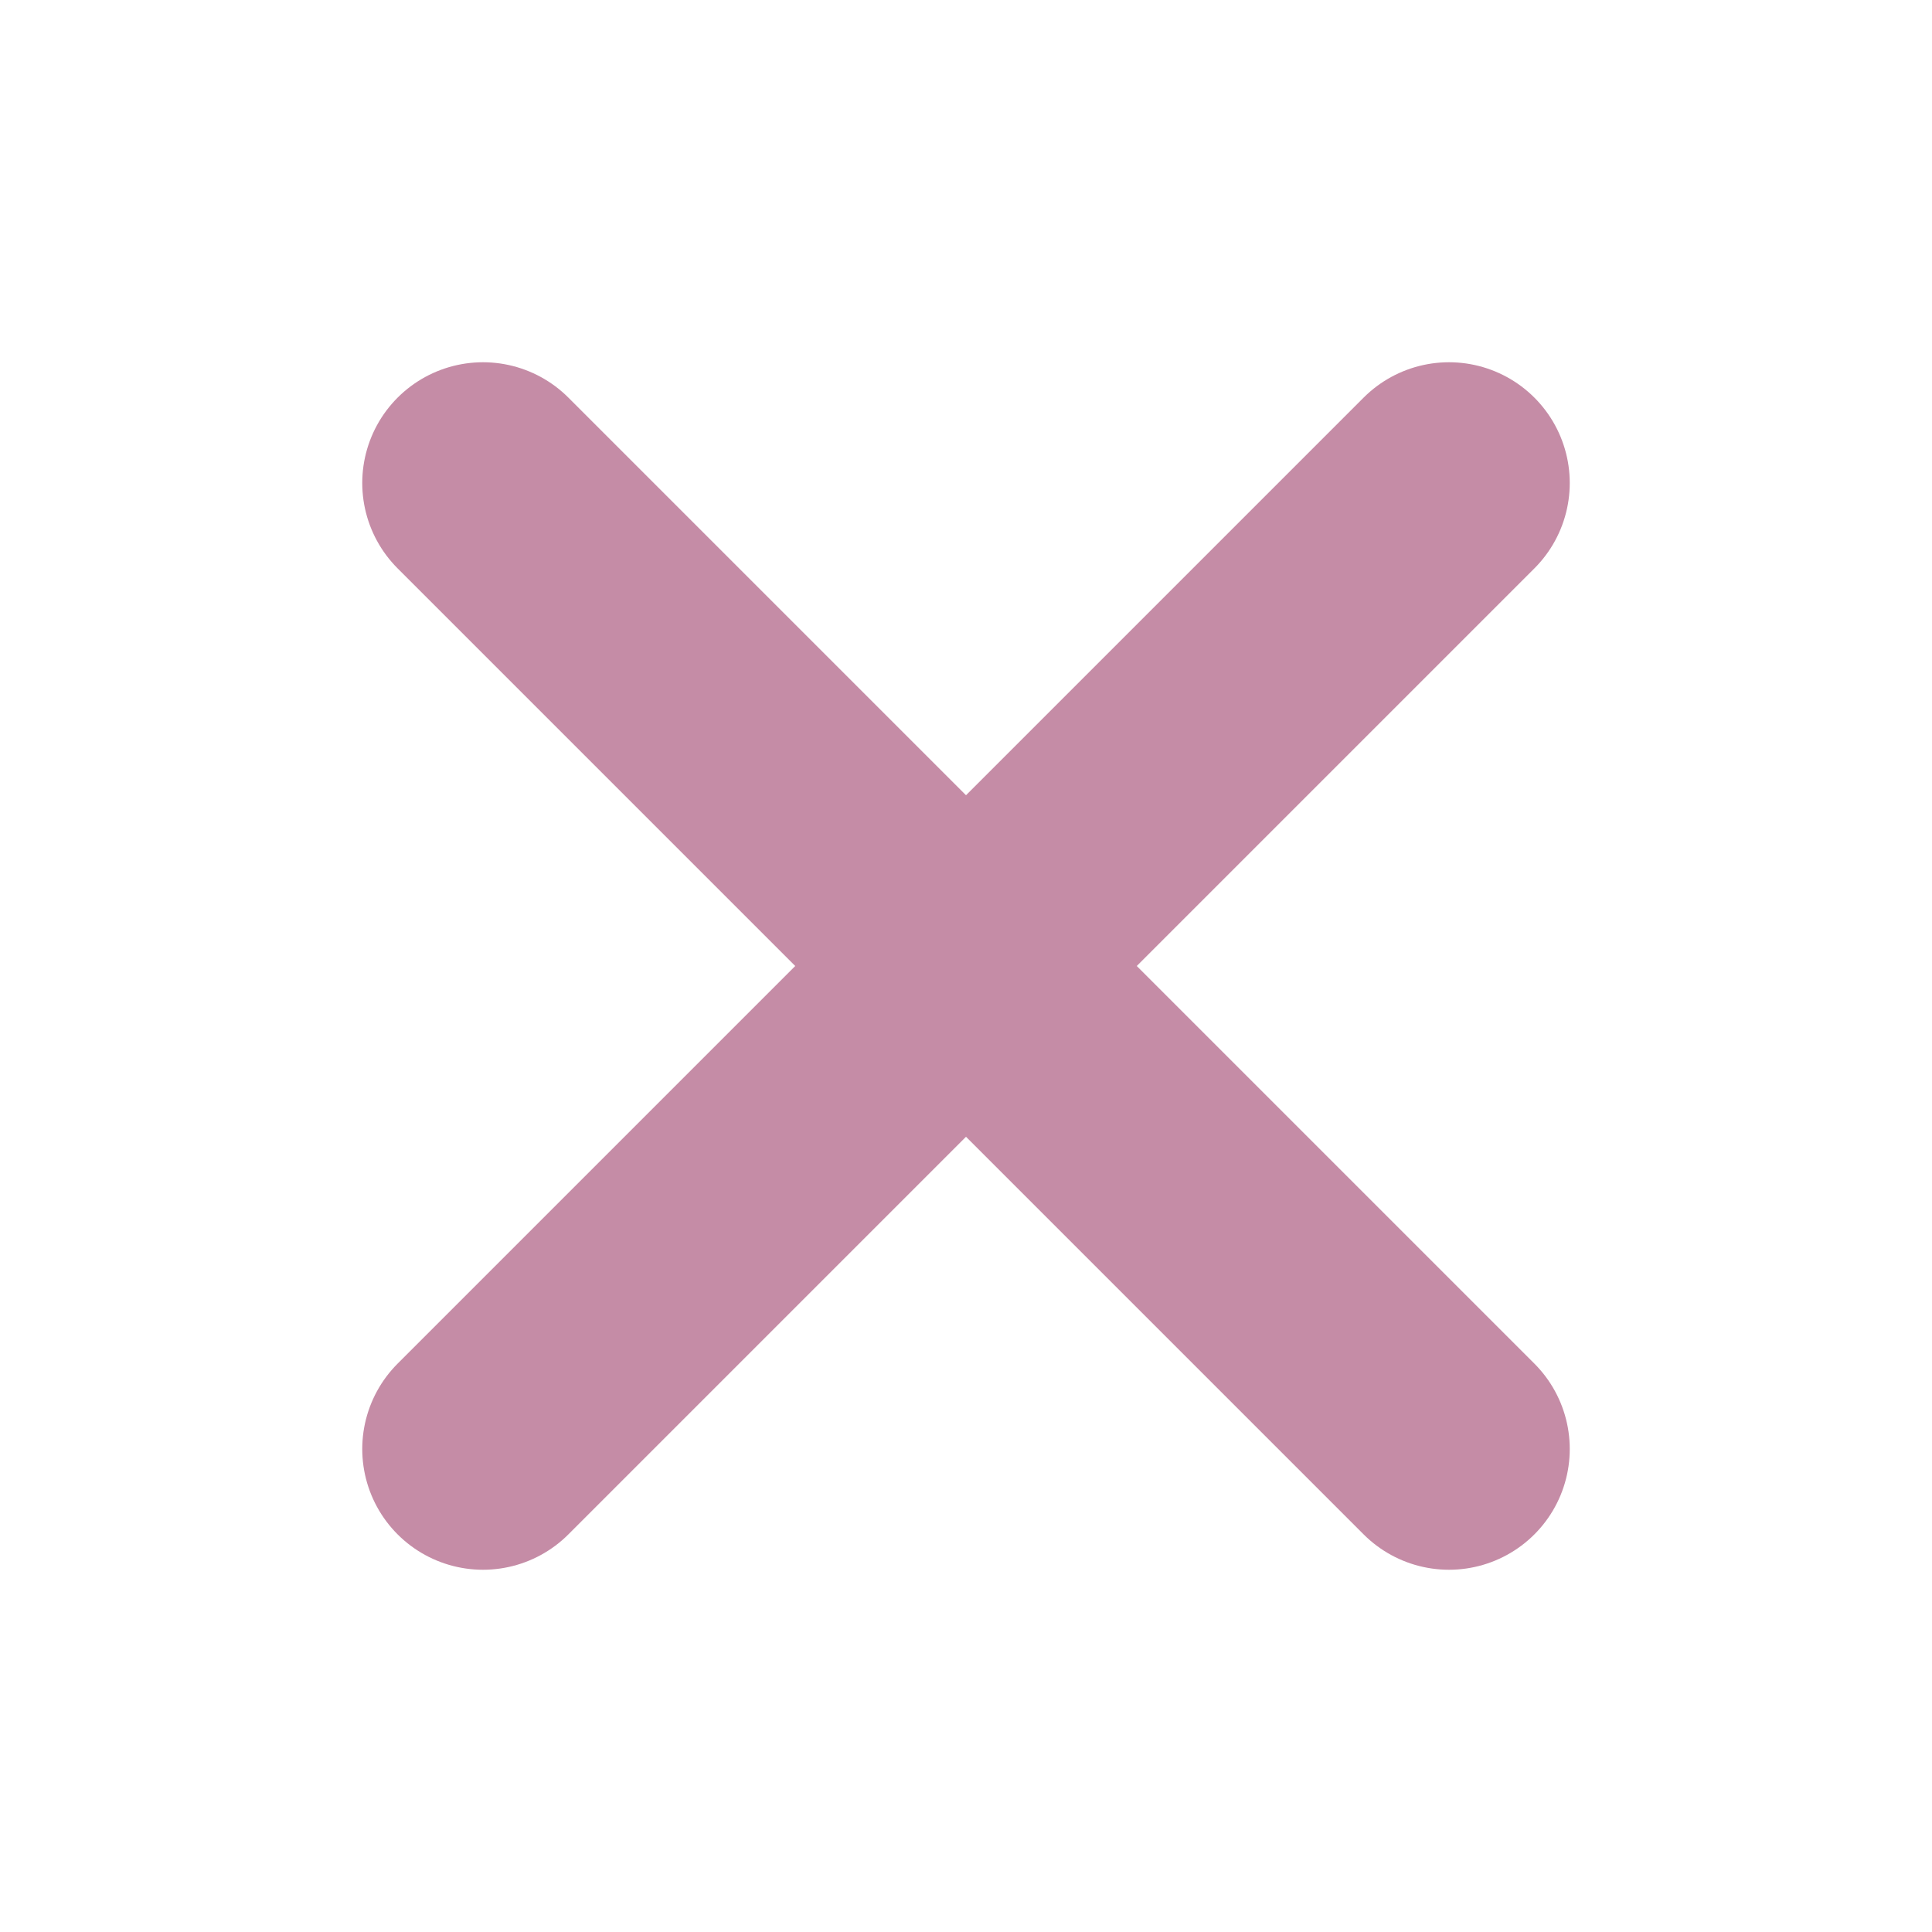
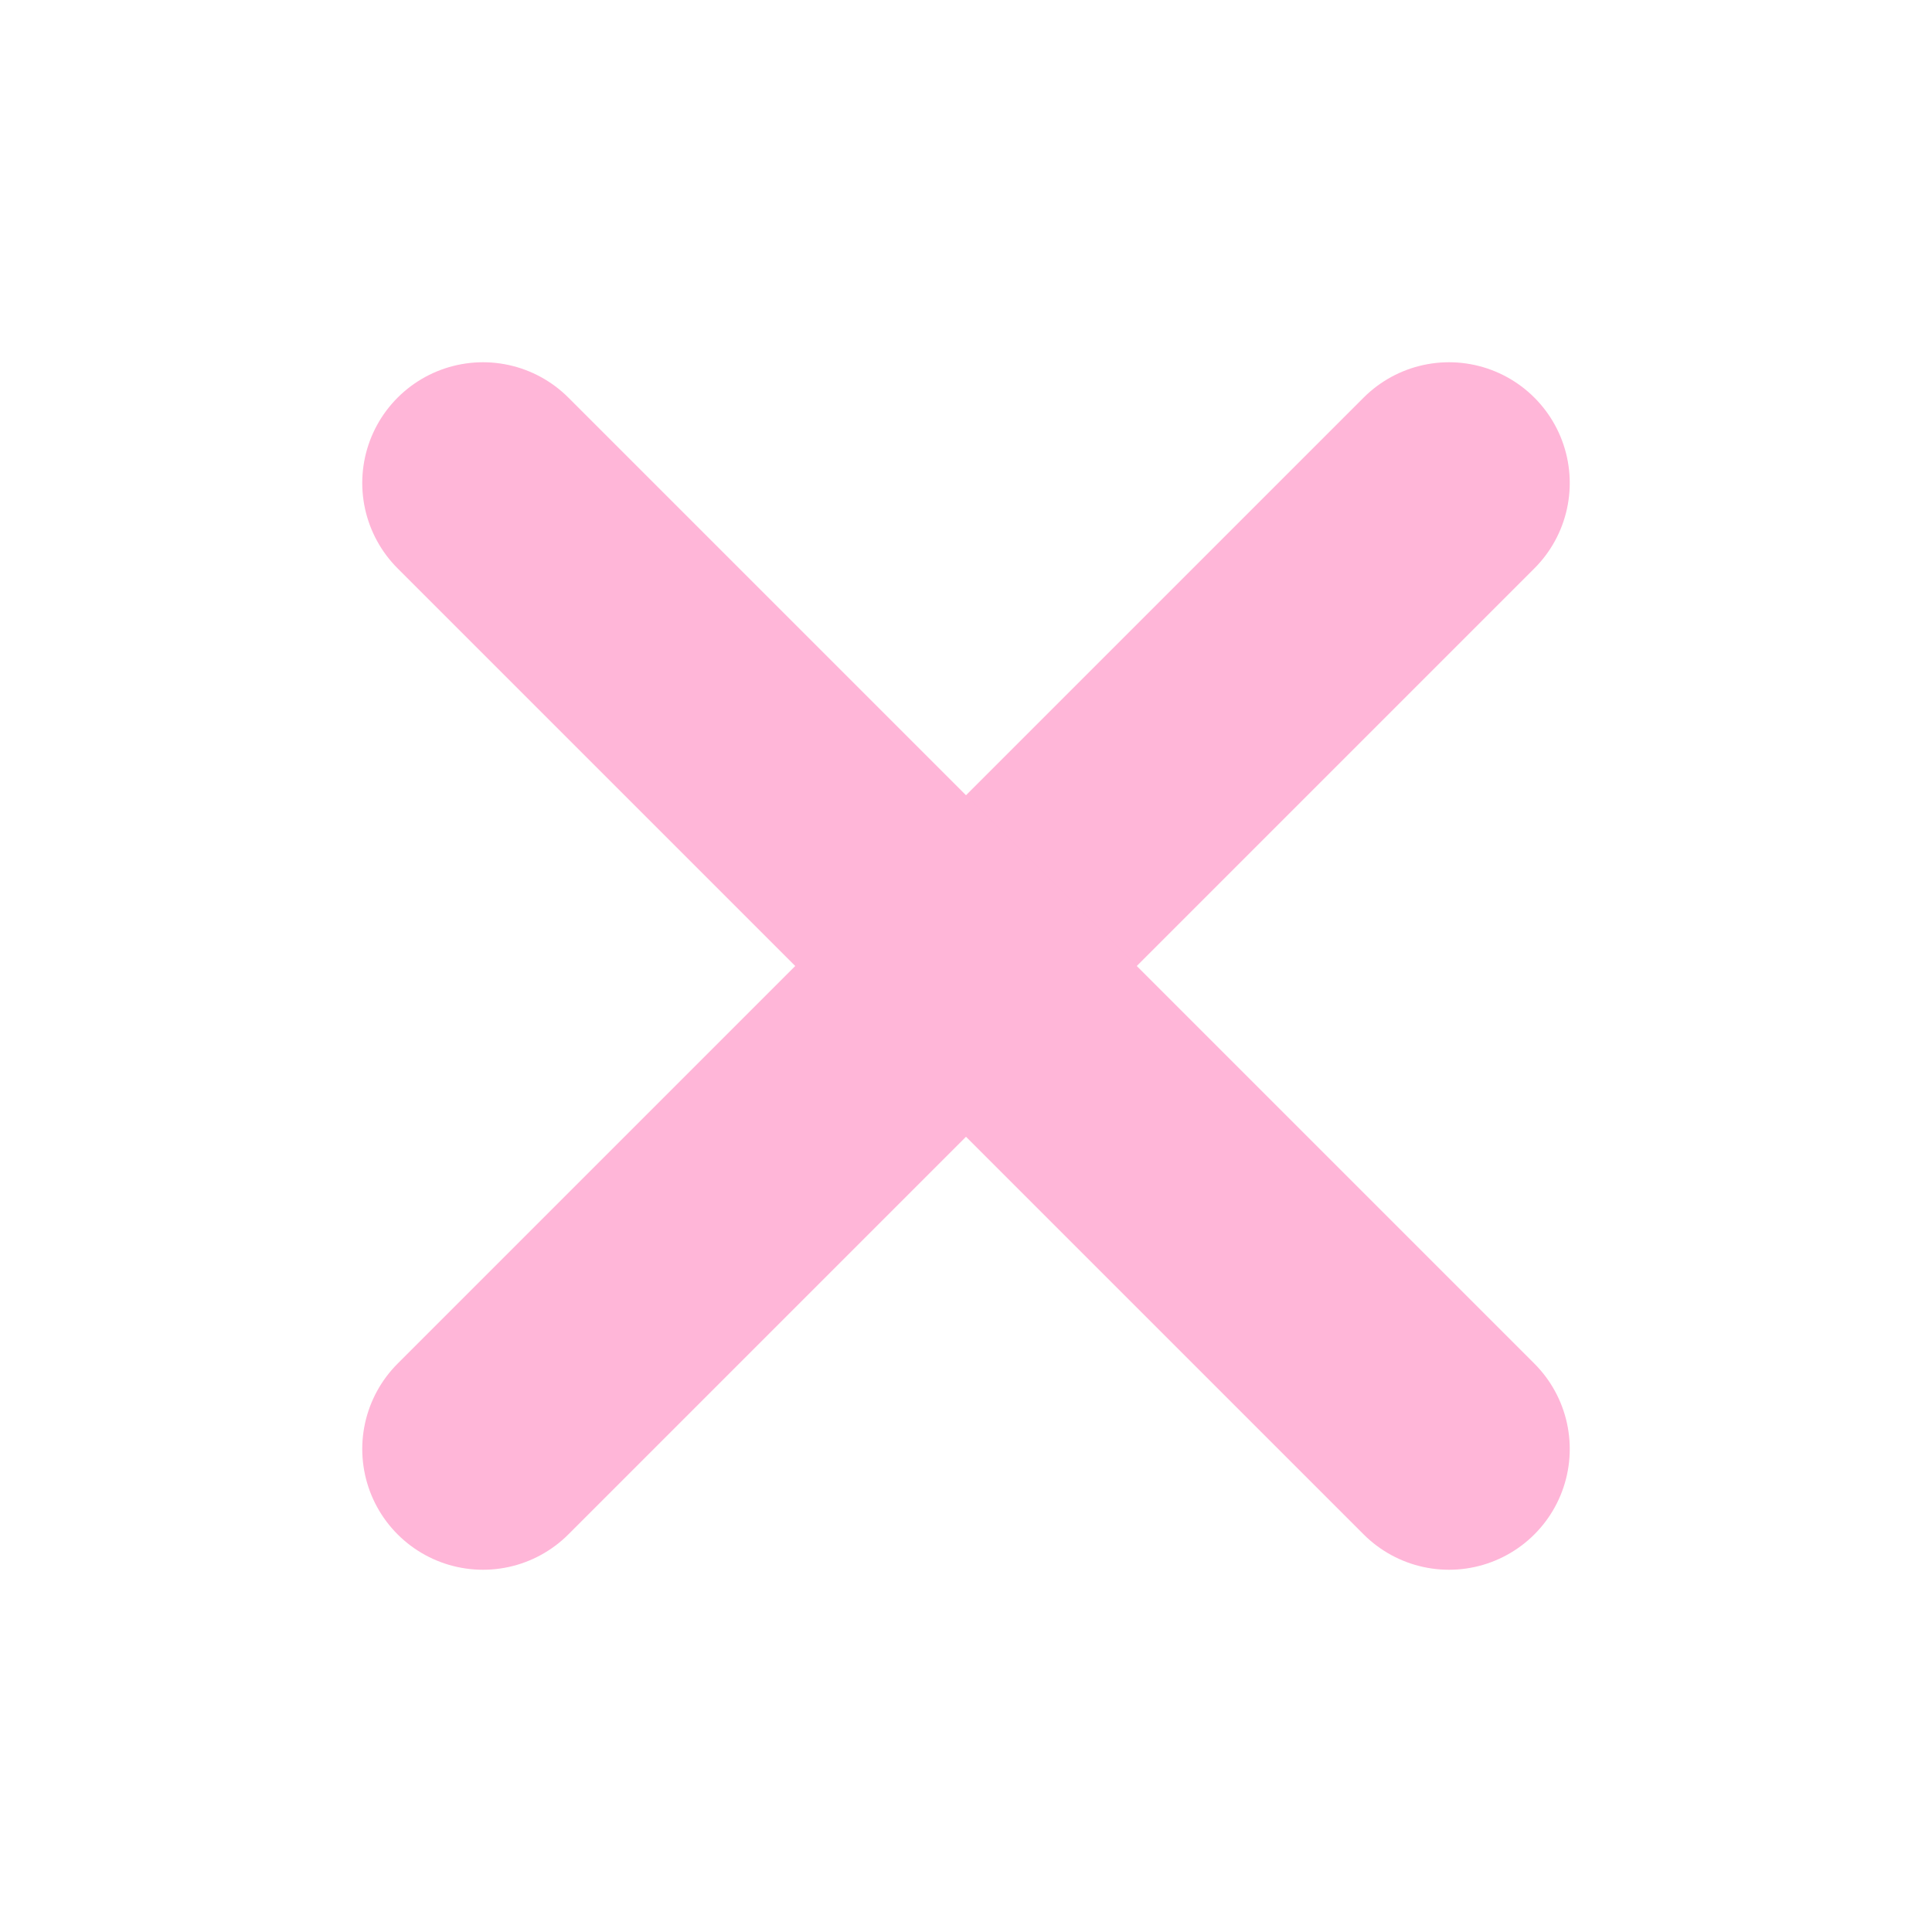
- <svg xmlns="http://www.w3.org/2000/svg" viewBox="0 0 24 24" fill="none" stroke="#c58ca6" stroke-width="3" stroke-linecap="round" stroke-linejoin="round">
+ <svg xmlns="http://www.w3.org/2000/svg" viewBox="0 0 24 24" fill="none" stroke="#ffb6d8" stroke-width="3" stroke-linecap="round" stroke-linejoin="round">
  <line x1="18" y1="6" x2="6" y2="18" />
  <line x1="6" y1="6" x2="18" y2="18" />
</svg>
